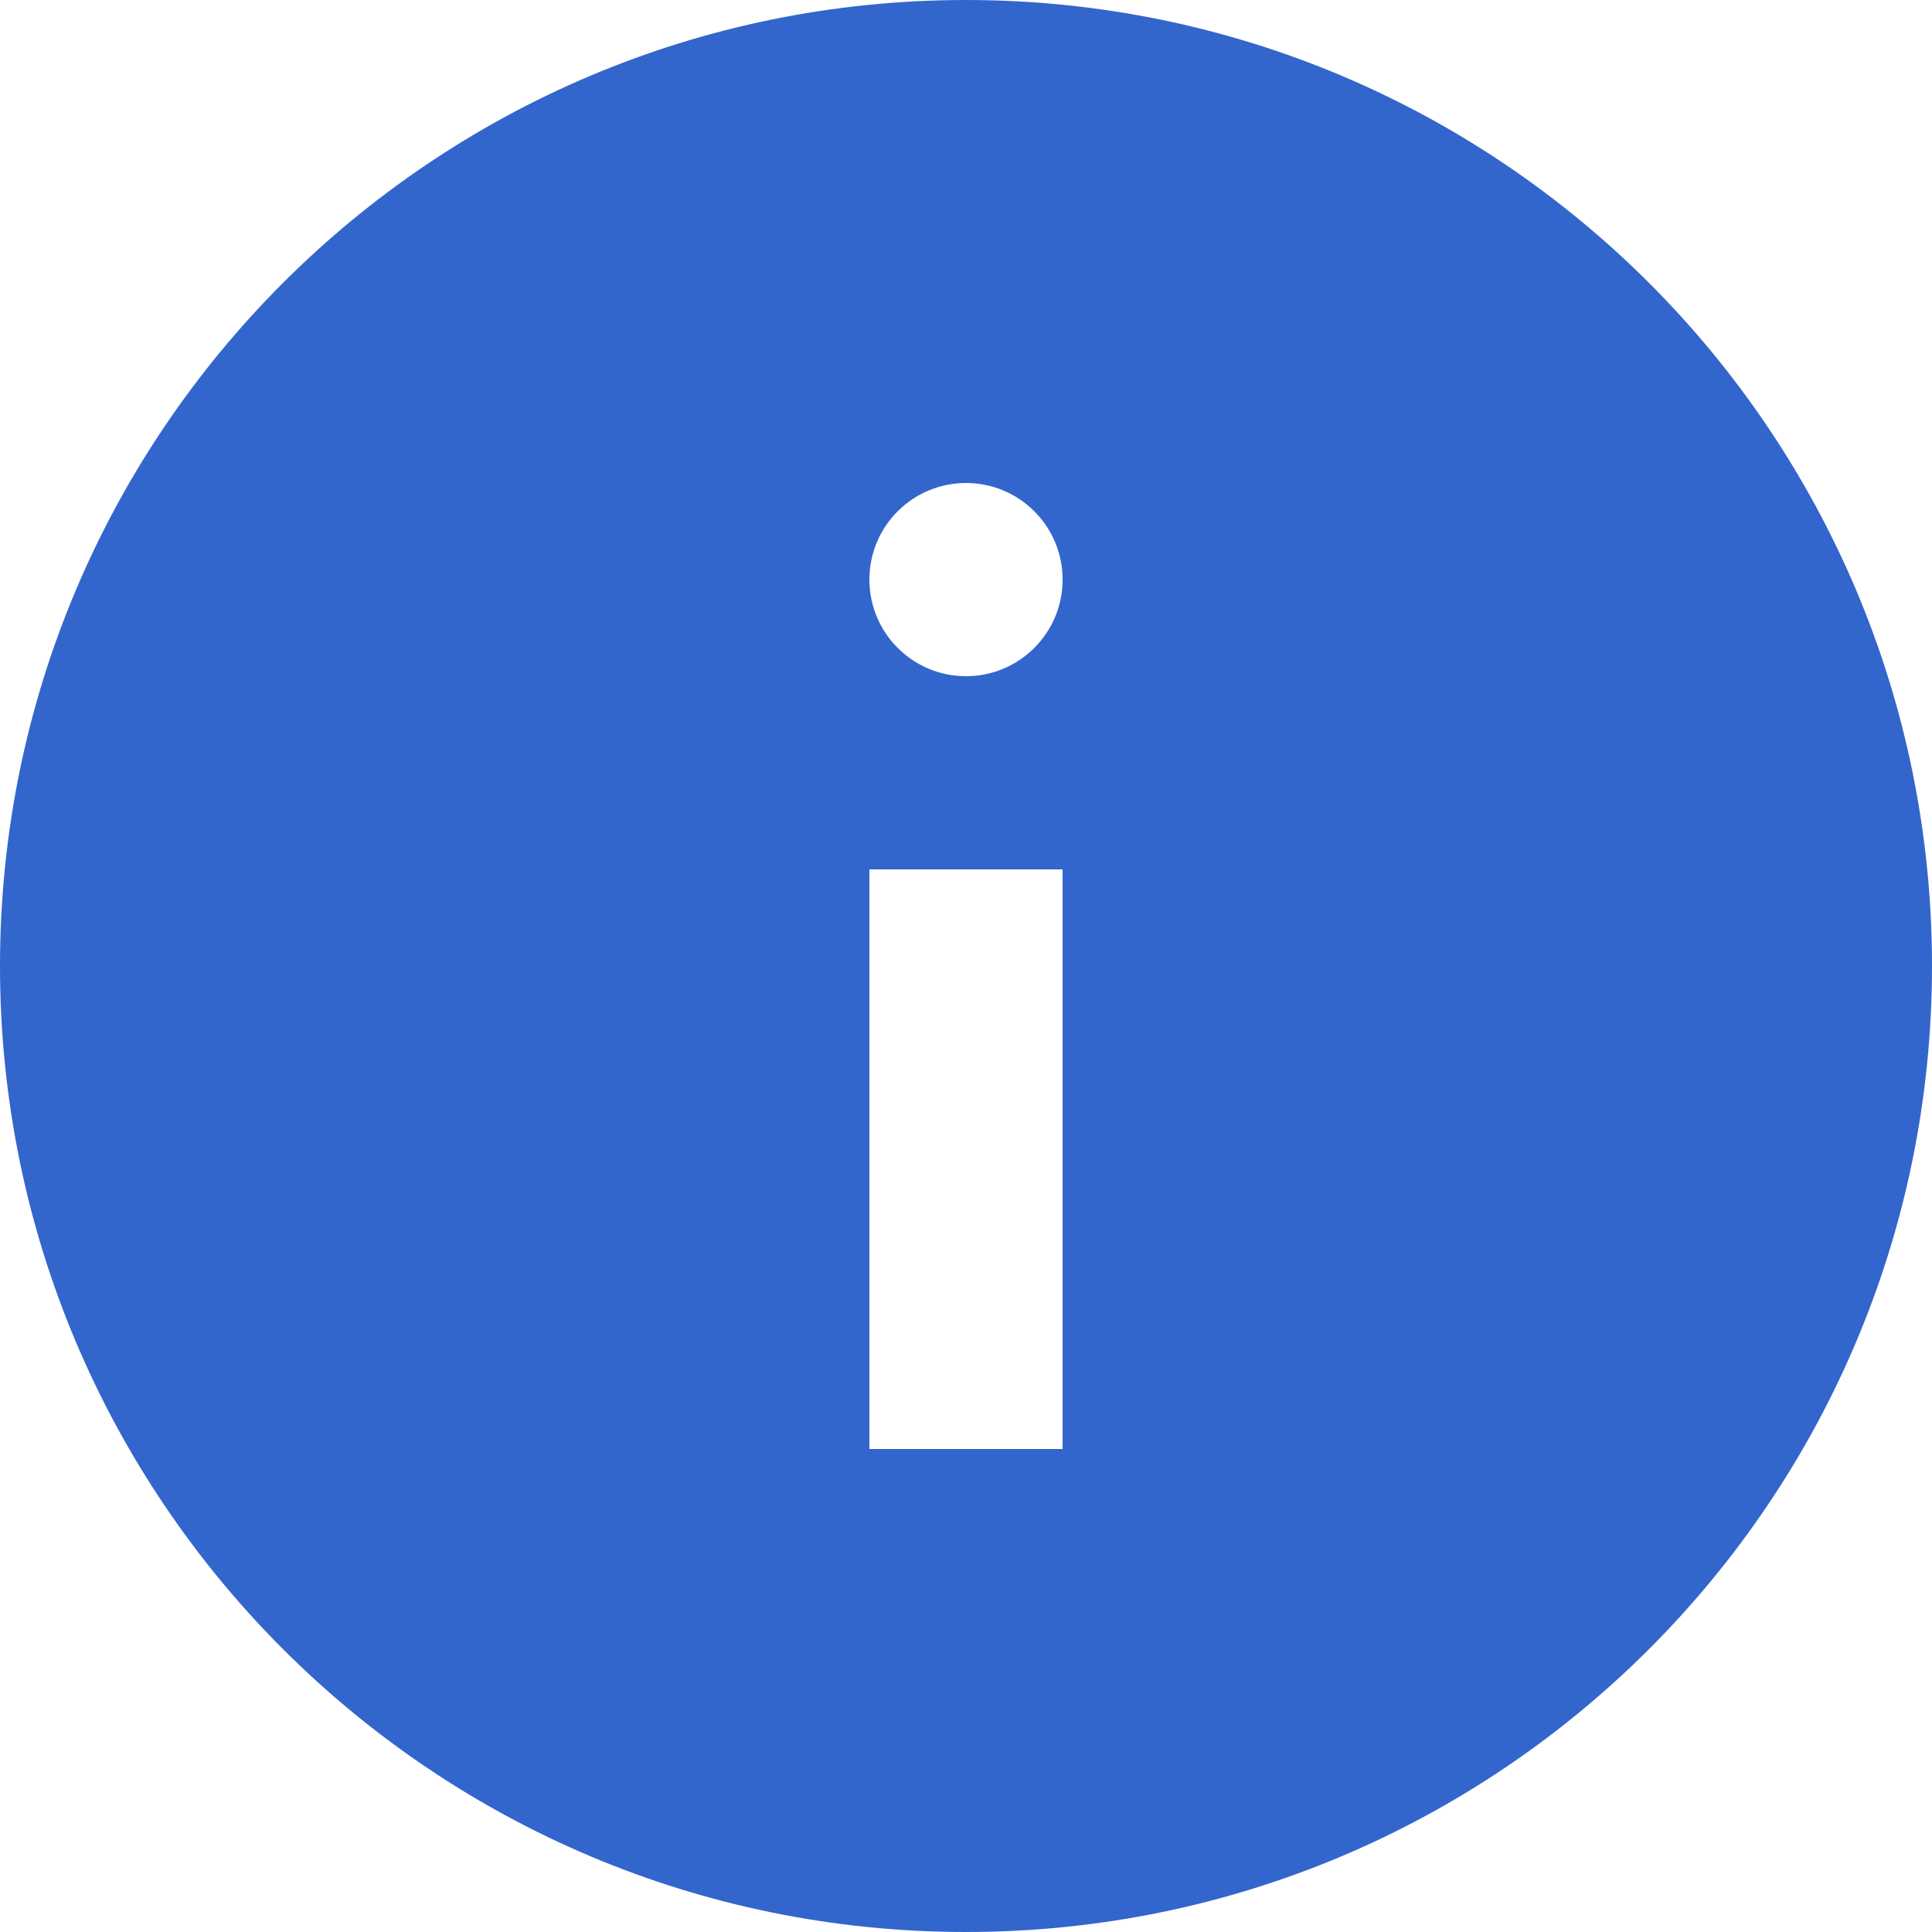
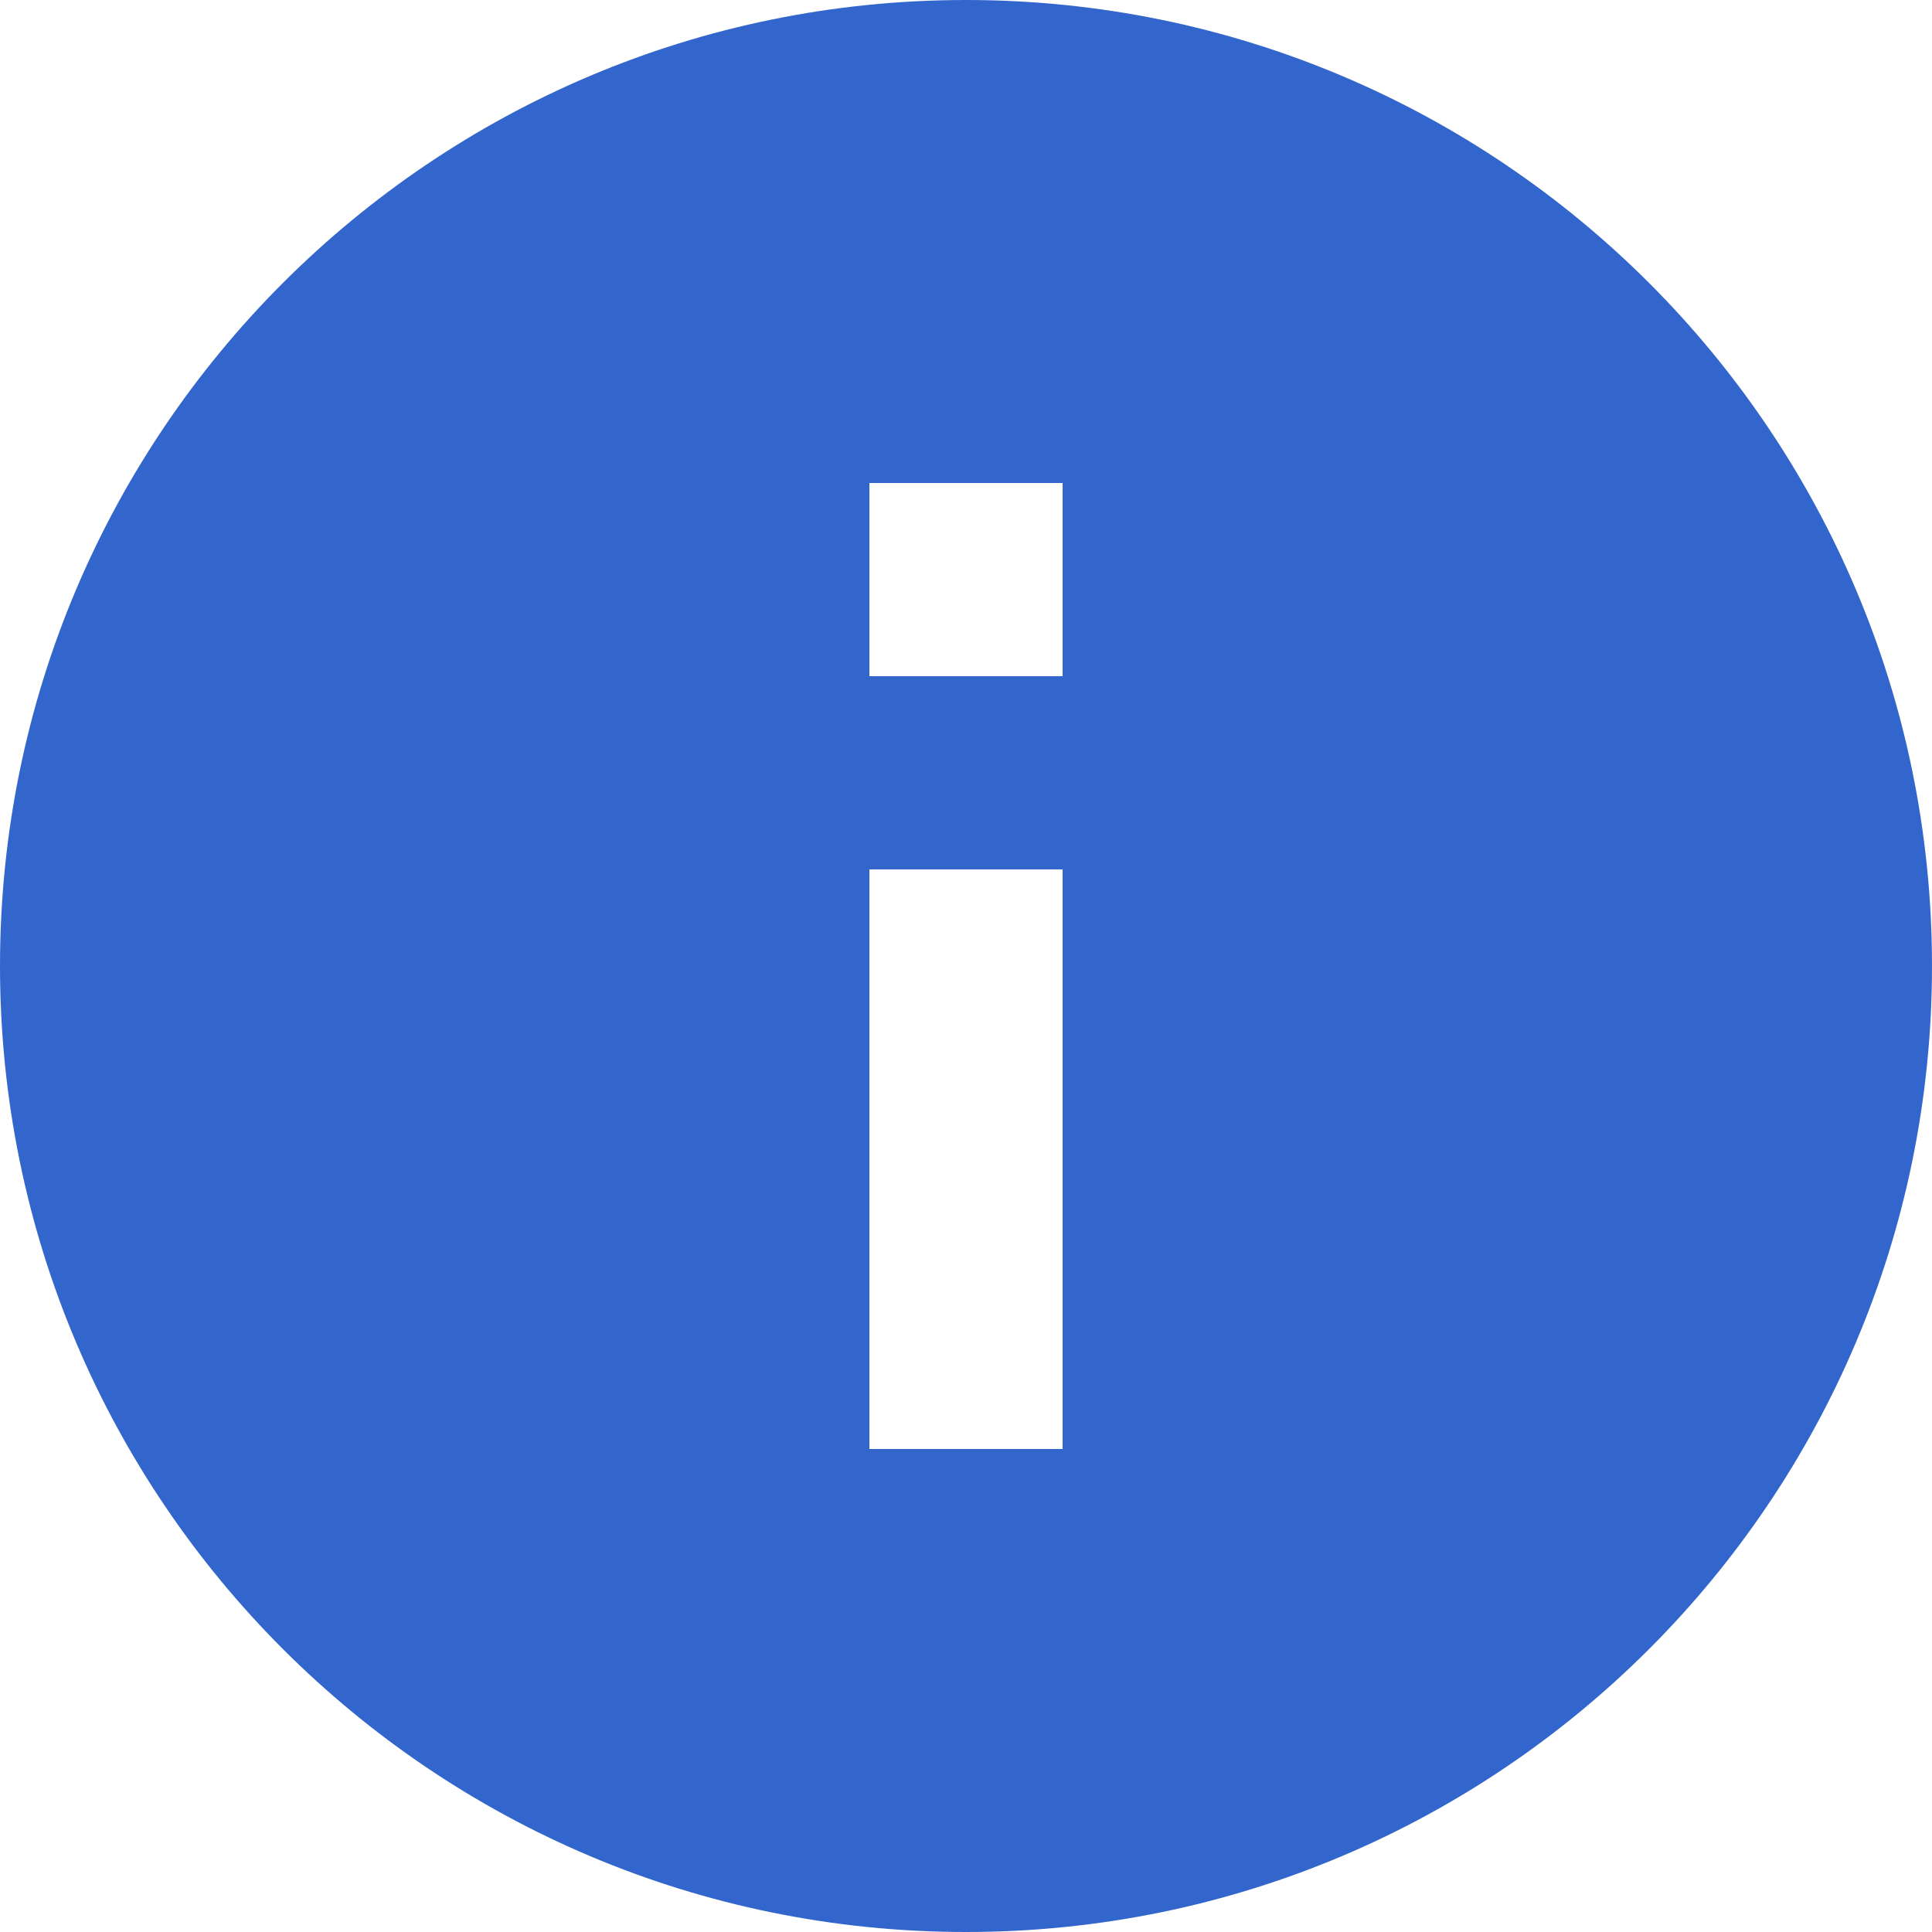
<svg xmlns="http://www.w3.org/2000/svg" width="20" height="20" viewBox="0 0 20 20">
-   <path fill="#36c" fill-rule="evenodd" d="M10 20C4.477 20 0 15.523 0 10S4.477 0 10 0s10 4.477 10 10-4.477 10-10 10zM9 9v6h2V9H9zm1-2a1 1 0 1 0 0-2 1 1 0 0 0 0 2z" />
+   <path fill="#36c" d="M10 0C4.477 0 0 4.477 0 10s4.477 10 10 10 10-4.477 10-10S15.523 0 10 0zM9 5h2v2H9zm0 4h2v6H9z" />
</svg>
